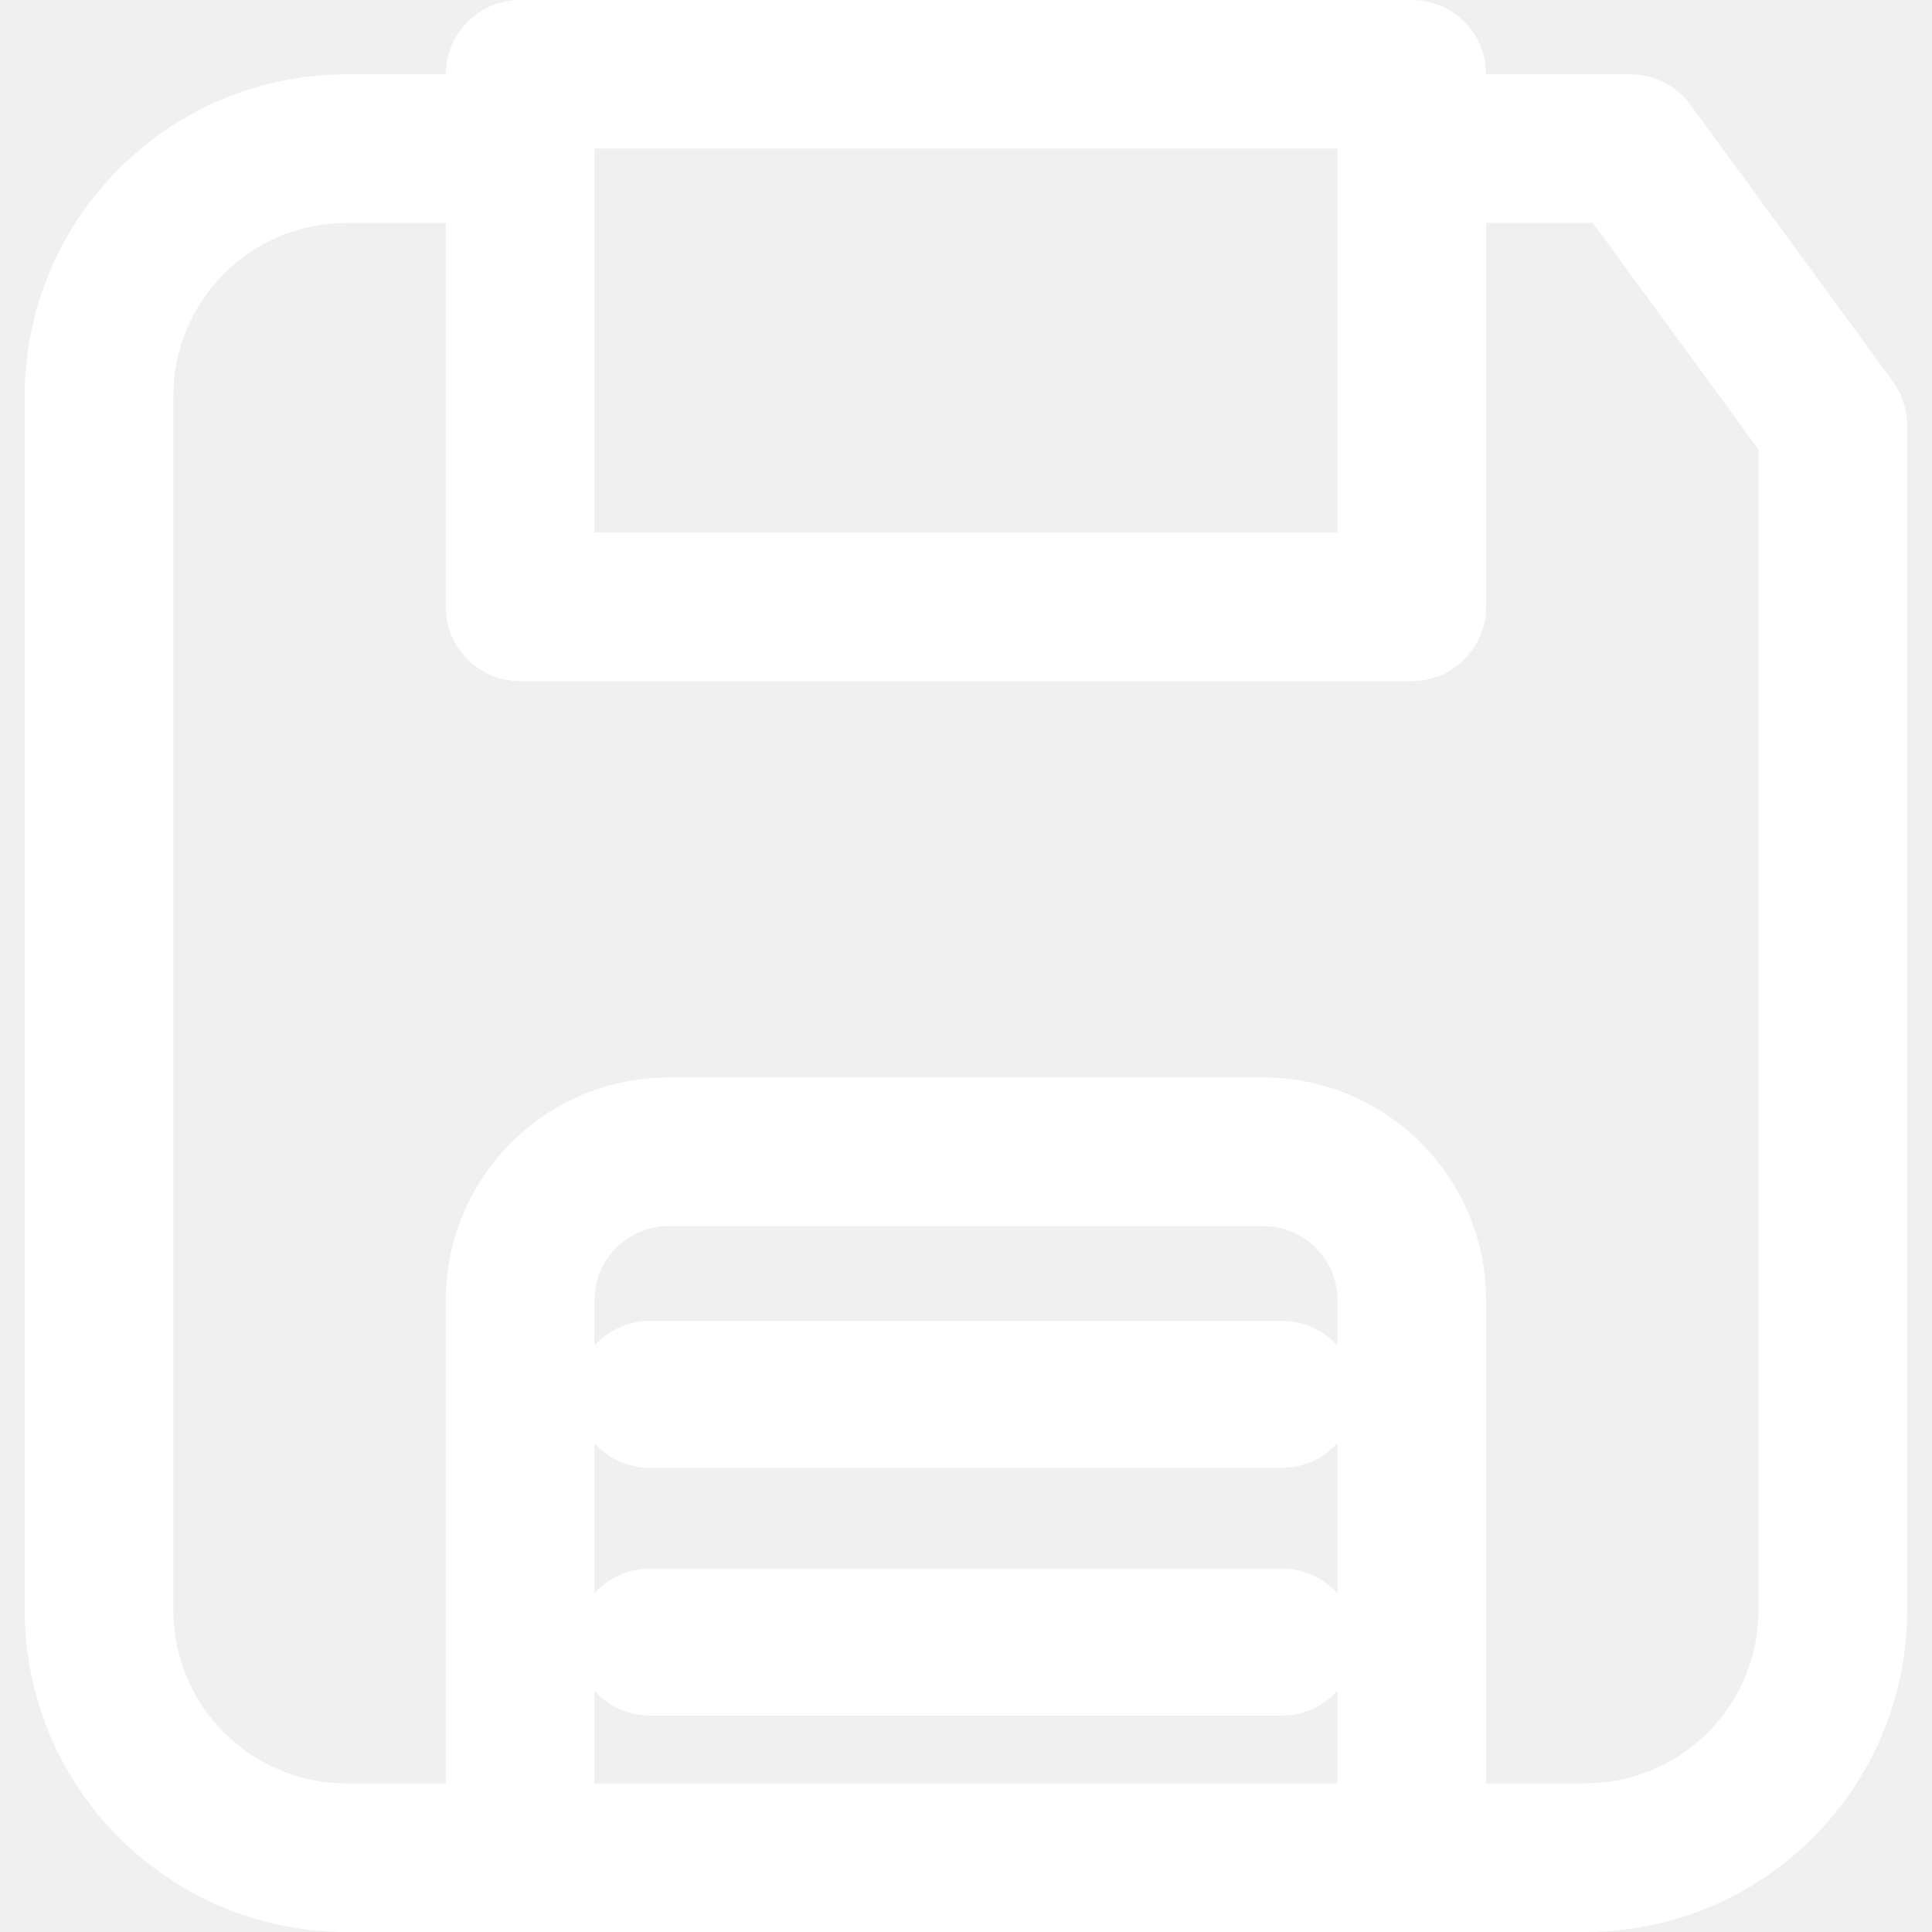
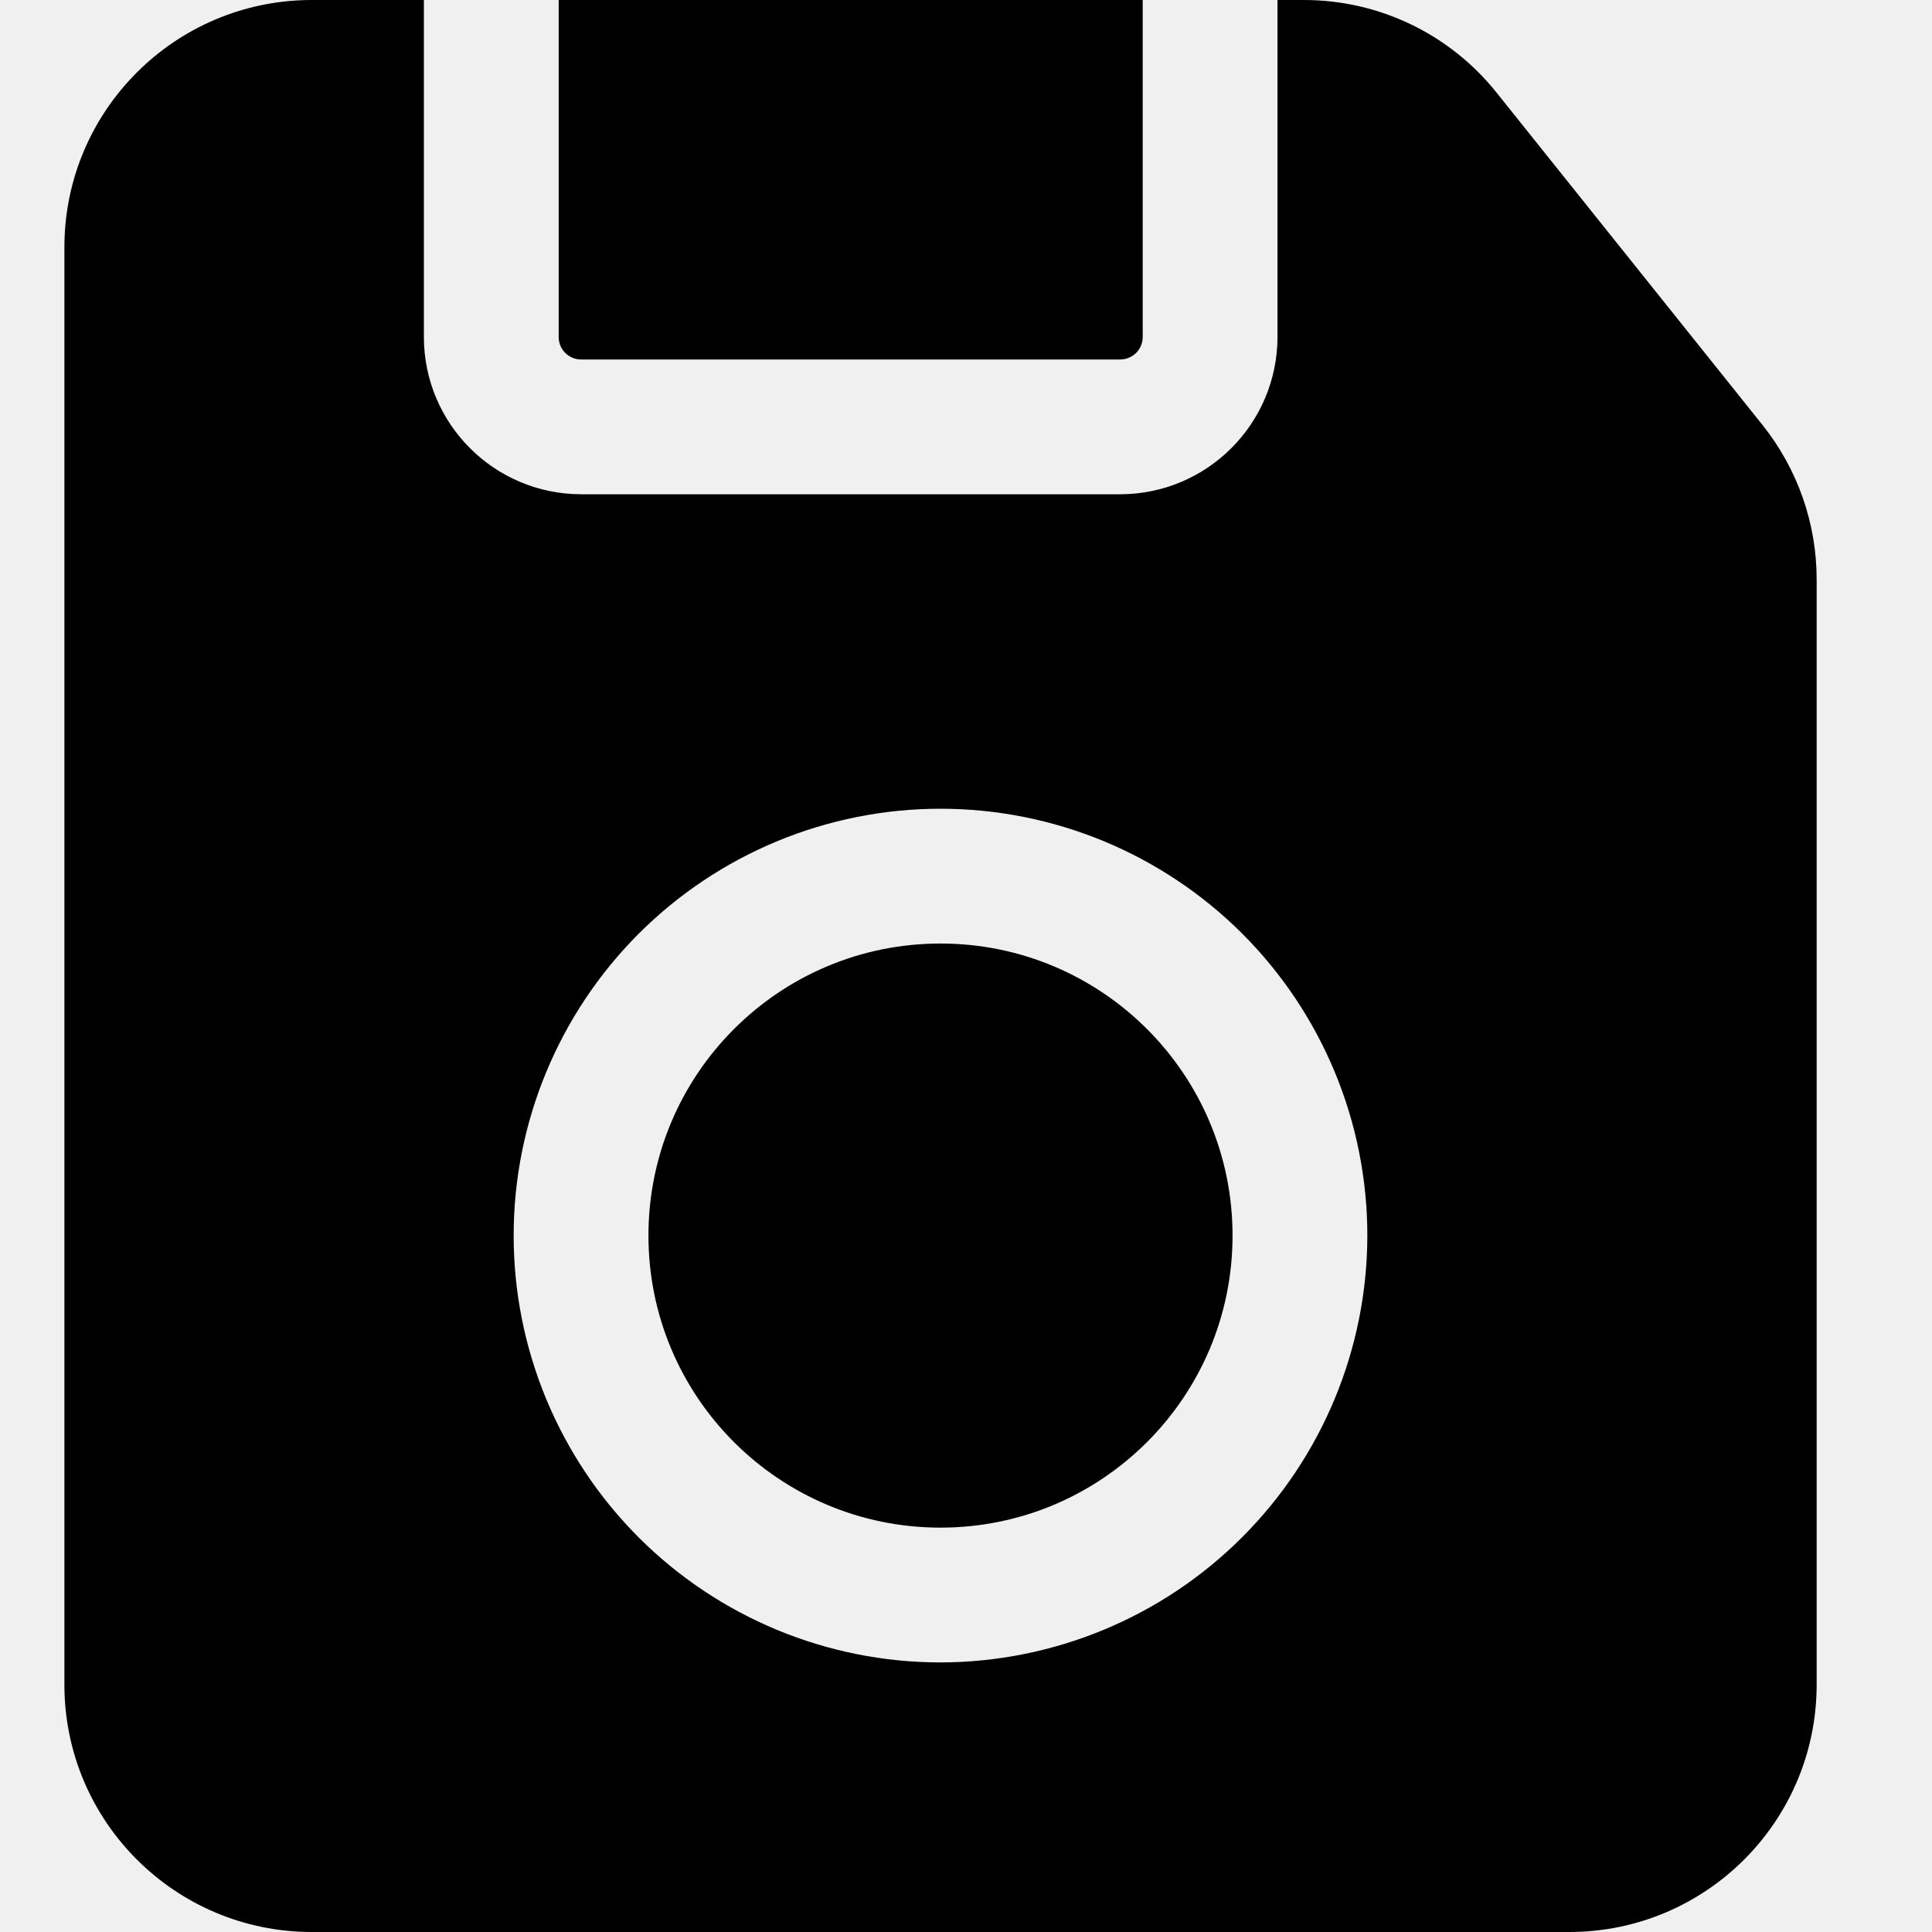
- <svg xmlns="http://www.w3.org/2000/svg" width="34" height="34" viewBox="0 0 34 34" fill="none">
-   <path d="M0.435 28.333C0.435 31.463 2.972 34 6.102 34H27.897C31.026 34 33.563 31.463 33.563 28.333V7.485C33.563 7.208 33.475 6.937 33.311 6.712L29.749 1.844C29.504 1.507 29.111 1.308 28.694 1.308H26.153C26.153 0.586 25.567 0 24.845 0H9.153C8.431 0 7.845 0.586 7.845 1.308H6.102C2.972 1.308 0.435 3.845 0.435 6.974L0.435 28.333ZM23.538 31.385H10.461V29.755C10.711 30.033 11.067 30.193 11.441 30.191H22.557C22.931 30.193 23.287 30.033 23.538 29.755V31.385ZM23.538 28.04C23.287 27.763 22.931 27.603 22.557 27.605H11.441C11.067 27.603 10.711 27.763 10.461 28.04V25.396C10.711 25.674 11.067 25.834 11.441 25.832H22.557C22.931 25.834 23.287 25.674 23.538 25.396V28.04ZM23.538 23.681C23.287 23.404 22.931 23.244 22.557 23.246H11.441C11.067 23.244 10.711 23.404 10.461 23.681V22.885C10.461 22.163 11.046 21.577 11.768 21.577H22.23C22.952 21.577 23.538 22.163 23.538 22.885V23.681ZM10.461 2.615H23.538V9.372H10.461V2.615ZM3.05 6.974C3.05 5.289 4.416 3.923 6.102 3.923H7.845V10.68C7.845 11.401 8.431 11.987 9.153 11.987H24.845C25.567 11.987 26.153 11.401 26.153 10.68V3.923H28.031L30.948 7.911V28.334C30.948 29.142 30.626 29.919 30.054 30.491C29.482 31.063 28.705 31.385 27.897 31.385H26.153V22.885C26.153 20.719 24.396 18.962 22.23 18.962H11.768C9.603 18.962 7.845 20.719 7.845 22.885V31.385H6.102C4.416 31.385 3.05 30.019 3.05 28.334V6.974Z" fill="white" />
+ <svg xmlns="http://www.w3.org/2000/svg" viewBox="0 0 30 30">
+   <path d="M8.675 5.232C8.675 5.325 8.711 5.414 8.777 5.48C8.842 5.545 8.931 5.582 9.023 5.582H17.394C17.487 5.582 17.576 5.545 17.642 5.48C17.707 5.414 17.744 5.325 17.744 5.232V1.52588e-05H8.675L8.675 5.232Z" />
+   <path d="M19.139 19.186C19.139 21.691 17.109 23.721 14.604 23.721C12.099 23.721 10.069 21.691 10.069 19.186C10.069 16.681 12.099 14.651 14.604 14.651C17.109 14.651 19.139 16.681 19.139 19.186Z" />
+   <path d="M28.209 26.162V9C28.21 8.13 27.914 7.284 27.371 6.603L23.24 1.44C22.512 0.527 21.408 -0.003 20.239 9.61365e-06H19.837V5.232C19.835 6.581 18.743 7.673 17.394 7.675H9.023C7.675 7.673 6.583 6.581 6.582 5.232V9.61365e-06H4.837C2.719 0.003 1.001 1.719 1 3.838V26.162C1.001 28.281 2.719 29.997 4.837 30H24.372C26.49 29.997 28.207 28.281 28.209 26.162ZM14.604 25.814C12.846 25.814 11.161 25.116 9.917 23.873C8.675 22.629 7.976 20.944 7.976 19.186C7.976 17.428 8.675 15.743 9.917 14.499C11.161 13.256 12.846 12.558 14.604 12.558C16.362 12.558 18.047 13.256 19.291 14.499C20.534 15.743 21.232 17.428 21.232 19.186C21.23 20.943 20.531 22.627 19.288 23.87C18.046 25.113 16.361 25.811 14.604 25.814Z" />
</svg>
